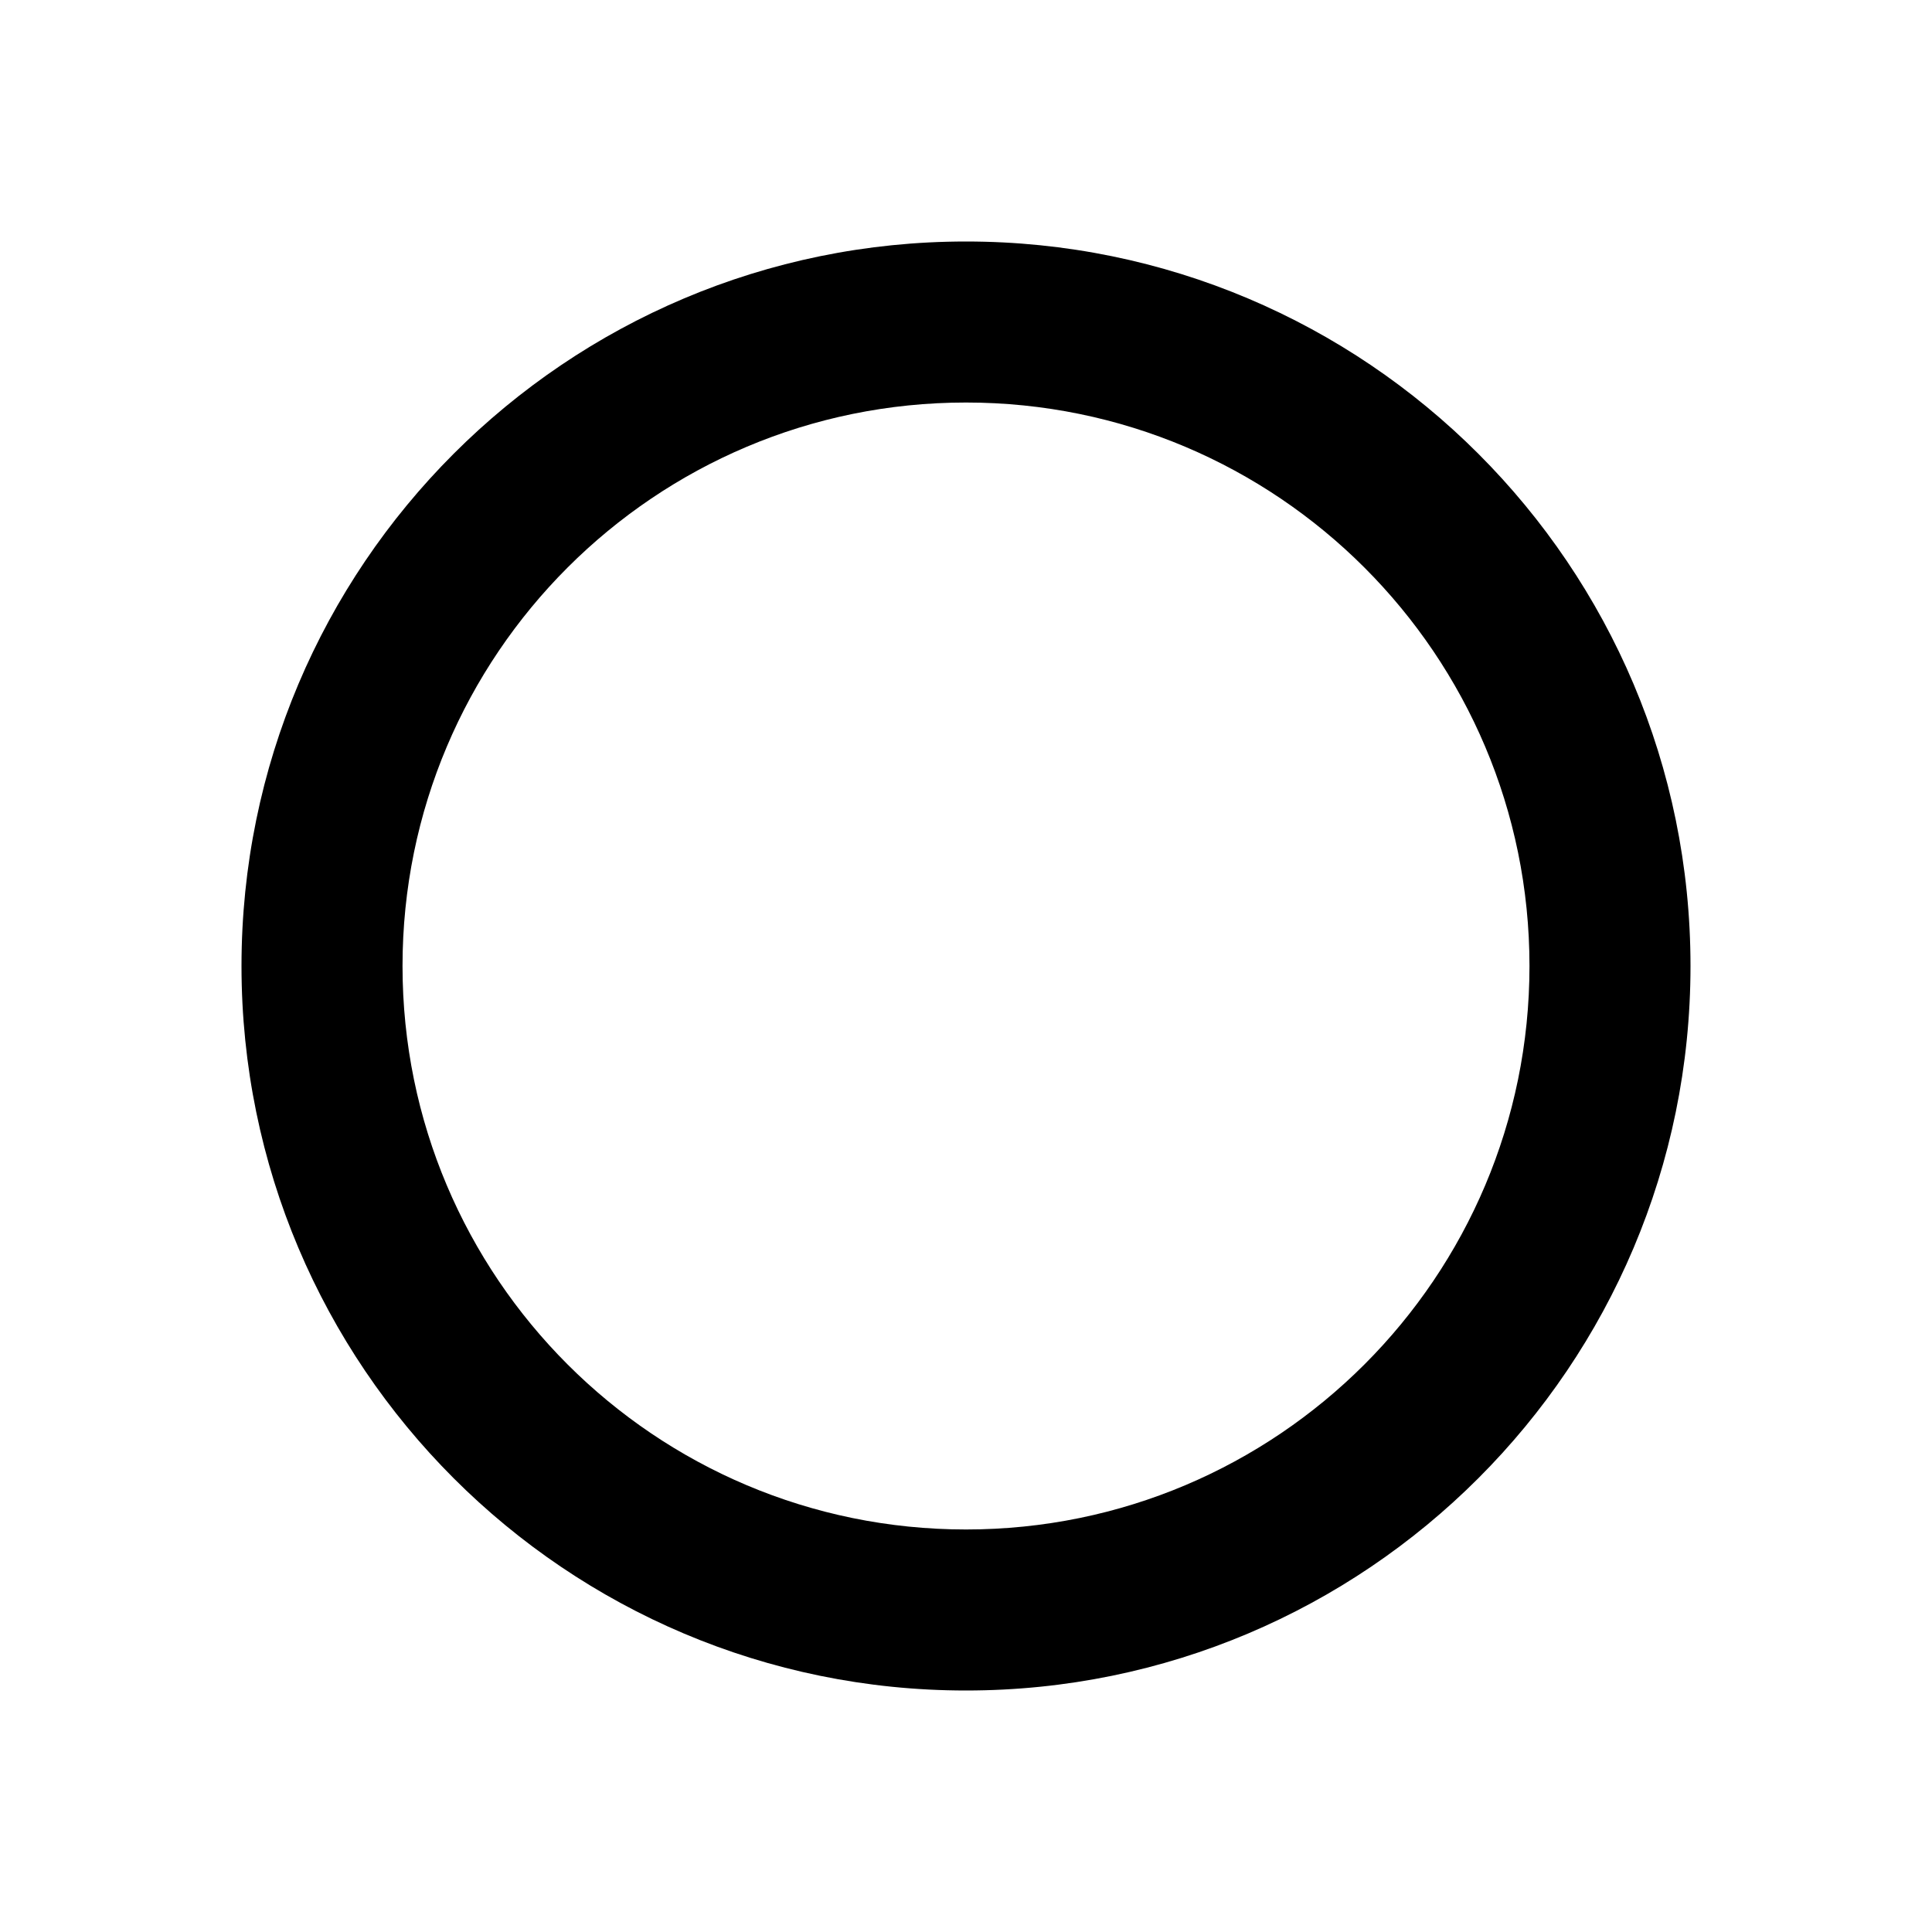
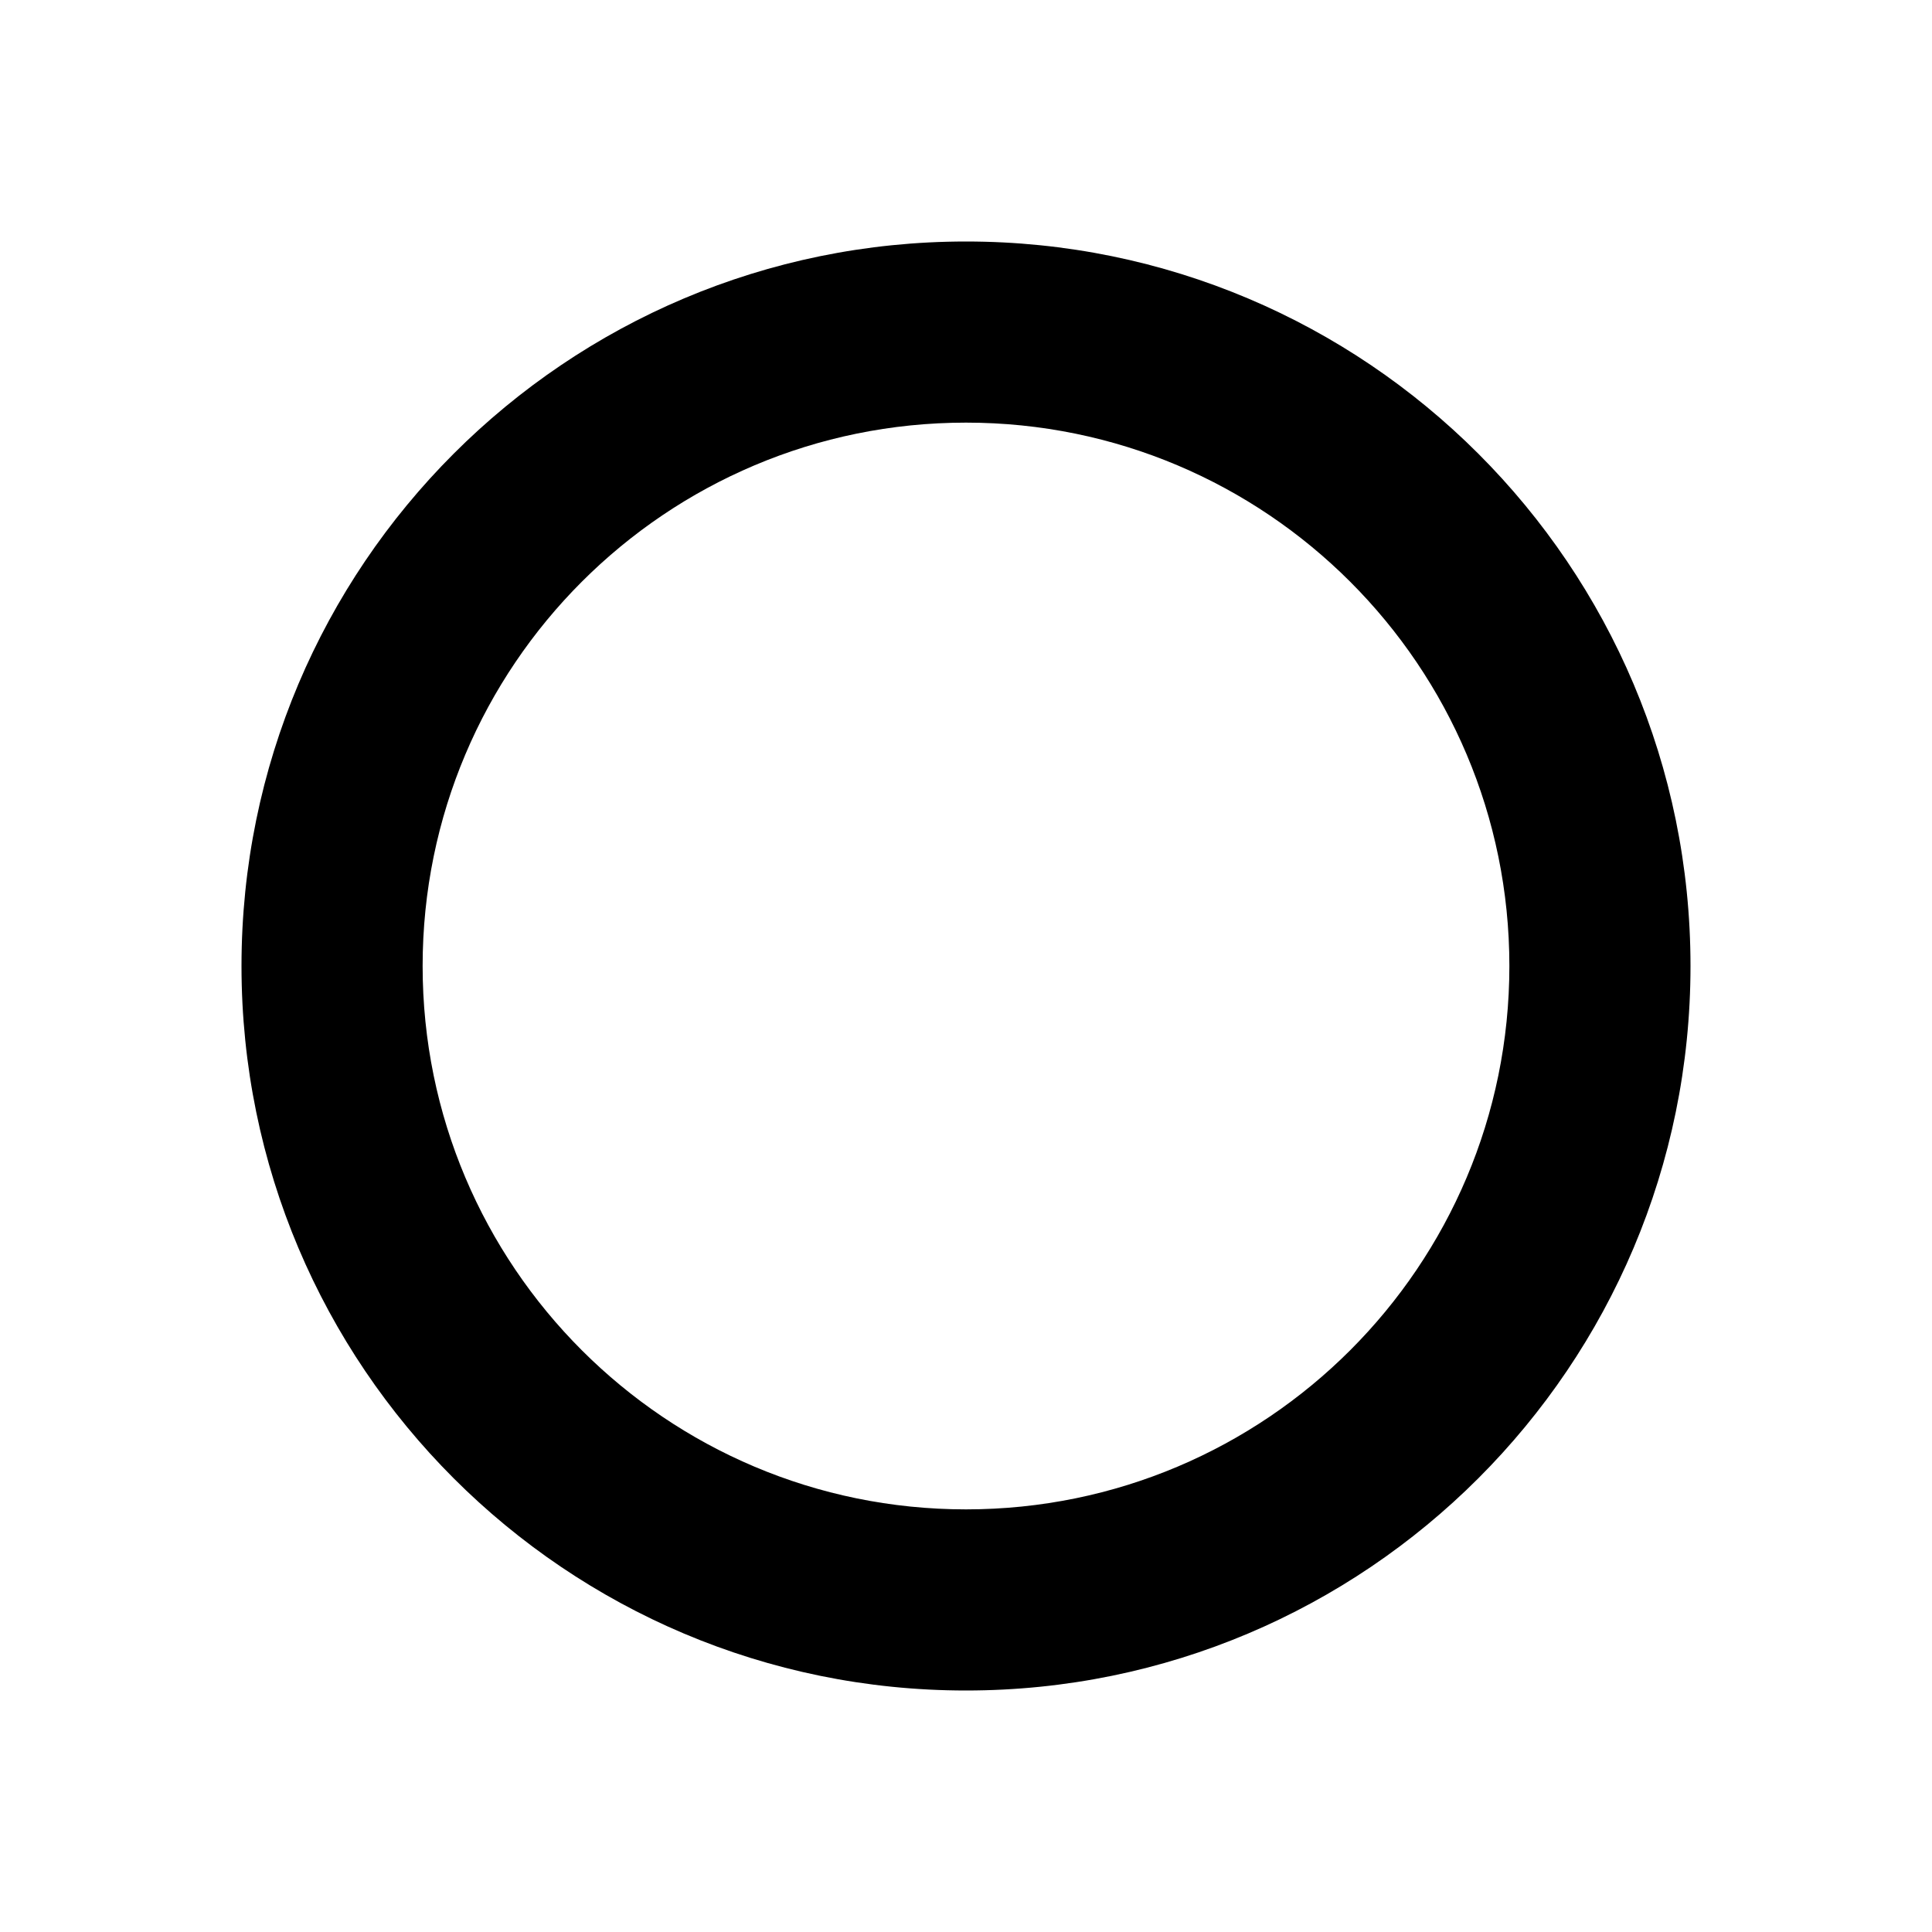
- <svg xmlns="http://www.w3.org/2000/svg" viewBox="0 0 32 32">
-   <path d="M16 6.667c-5.155 0-9.333 4.179-9.333 9.333s4.179 9.333 9.333 9.333c5.155 0 9.333-4.179 9.333-9.333s-4.179-9.333-9.333-9.333zM4 16c0-6.627 5.373-12 12-12s12 5.373 12 12c0 6.627-5.373 12-12 12s-12-5.373-12-12z" />
+ <svg xmlns="http://www.w3.org/2000/svg" viewBox="0 0 24 24">
+   <path fill-rule="evenodd" clip-rule="evenodd" d="M12 5.25C8.272 5.25 5.25 8.272 5.25 12C5.25 15.728 8.272 18.75 12 18.75C15.728 18.75 18.75 15.728 18.75 12C18.75 8.272 15.728 5.25 12 5.25ZM3 12C3 7.029 7.029 3 12 3C16.971 3 21 7.029 21 12C21 16.971 16.971 21 12 21C7.029 21 3 16.971 3 12Z" />
</svg>
